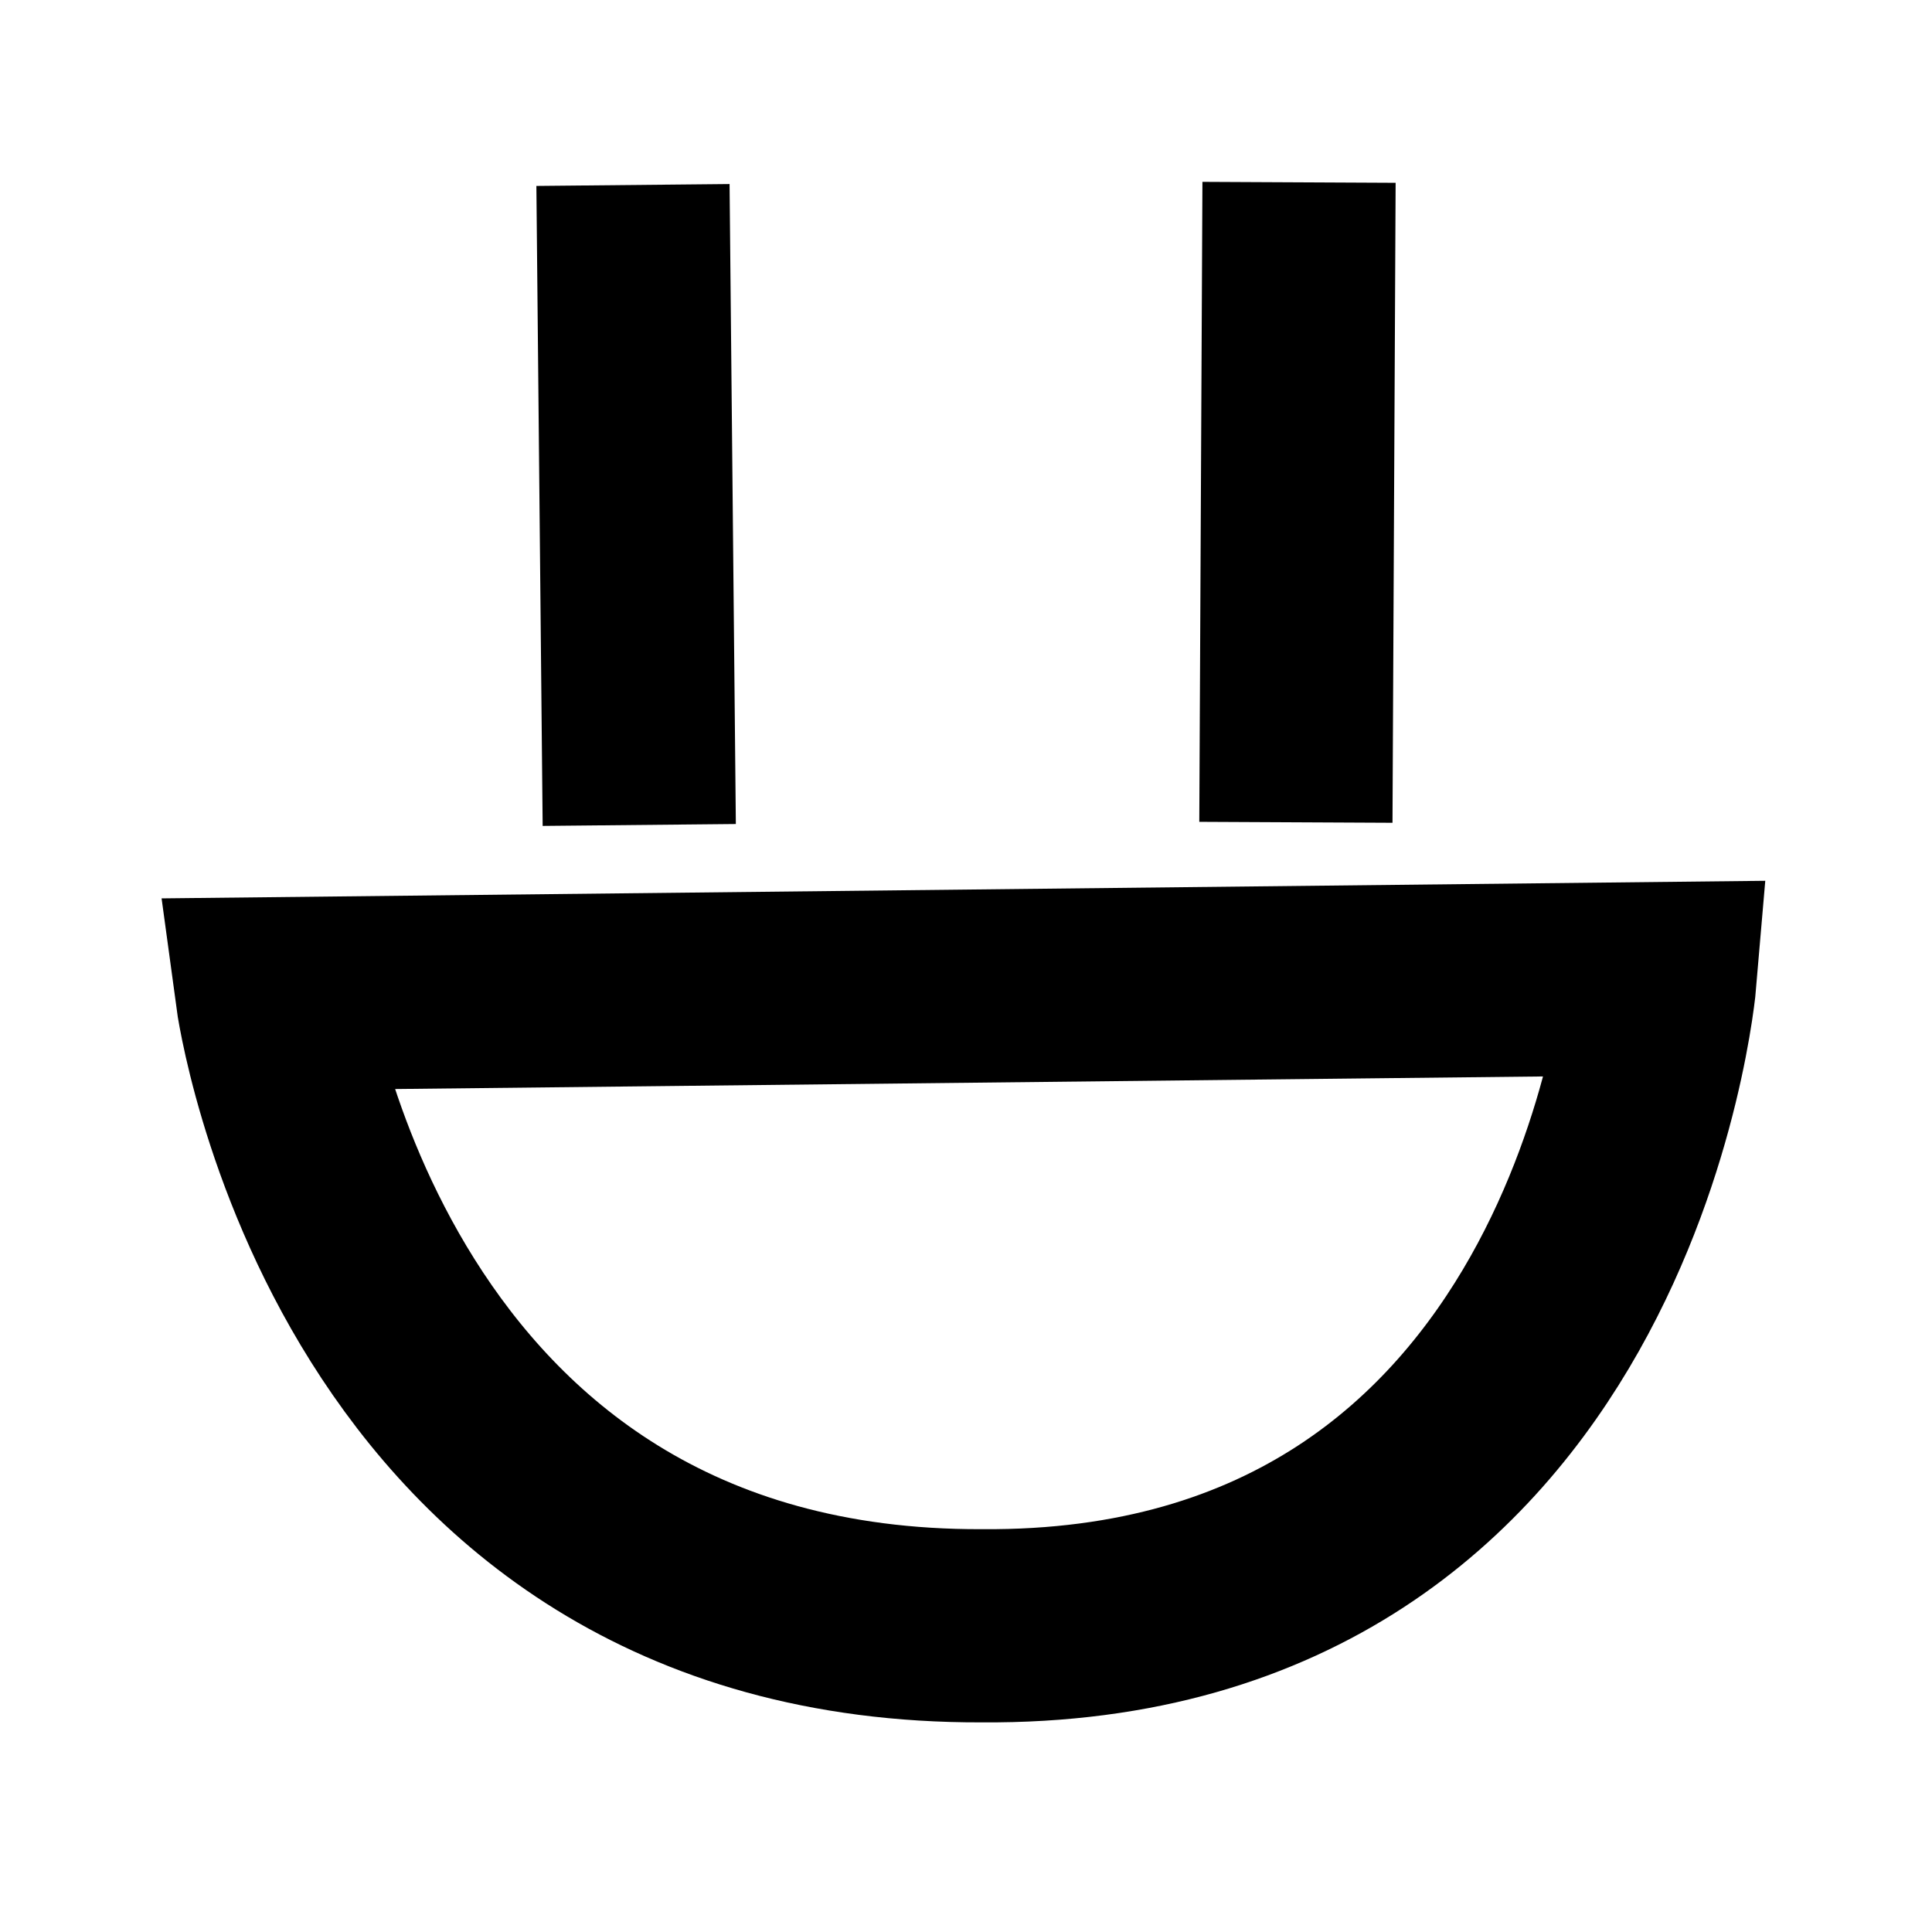
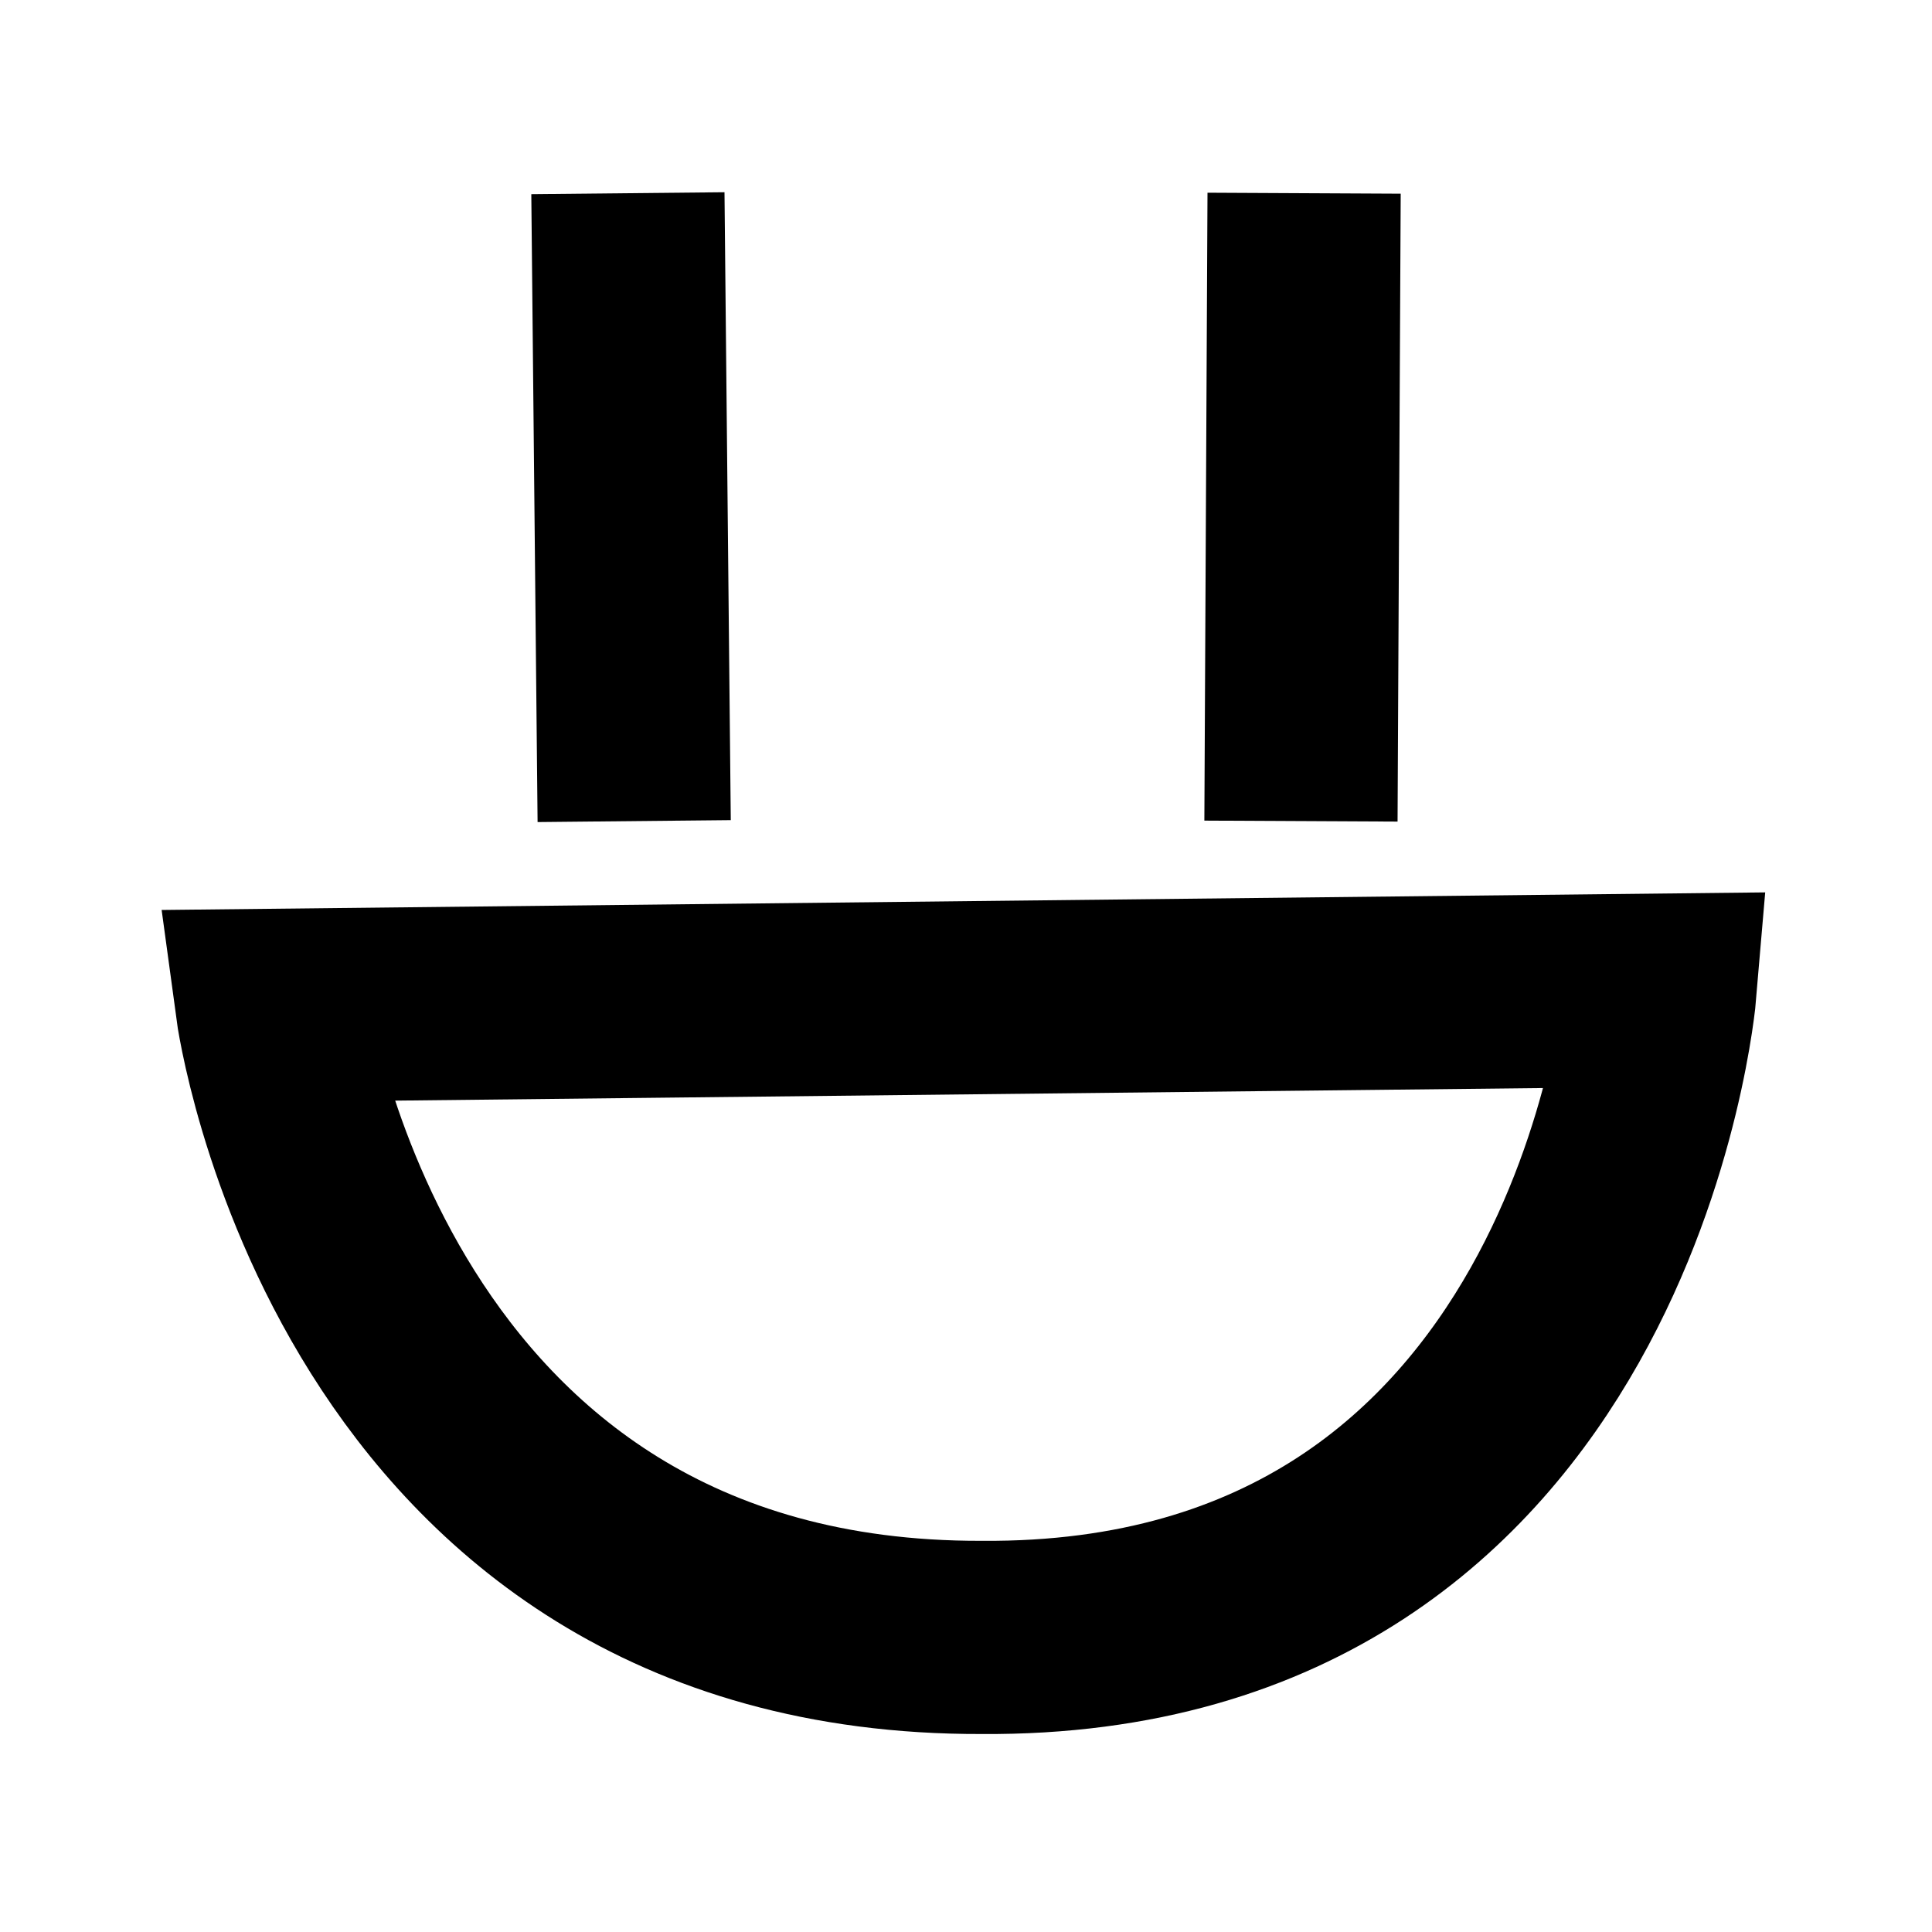
<svg xmlns="http://www.w3.org/2000/svg" id="Layer_3" viewBox="0 0 80 80">
  <defs>
    <style>.cls-1{fill:none;stroke:#000;stroke-miterlimit:10;stroke-width:8px;}</style>
  </defs>
-   <line class="cls-1" x1="26.21" y1="7.66" x2="26.47" y2="34.16" />
-   <line class="cls-1" x1="53.79" y1="7.55" x2="53.66" y2="34.05" />
-   <path class="cls-1" d="M11.26,41.15s3.54,26.25,29.39,26.17c25.81.19,28.09-26.8,28.09-26.8l-57.48.63Z" />
+   <line class="cls-1" x1="26" y1="8" x2="26.26" y2="34" />
+   <line class="cls-1" x1="54" y1="8" x2="53.87" y2="34" />
+   <path class="cls-1" d="M11.262,41.63s3.539,26.245,29.389,26.172c25.813.186,28.087-26.802,28.087-26.802l-57.476.63Z" />
</svg>
